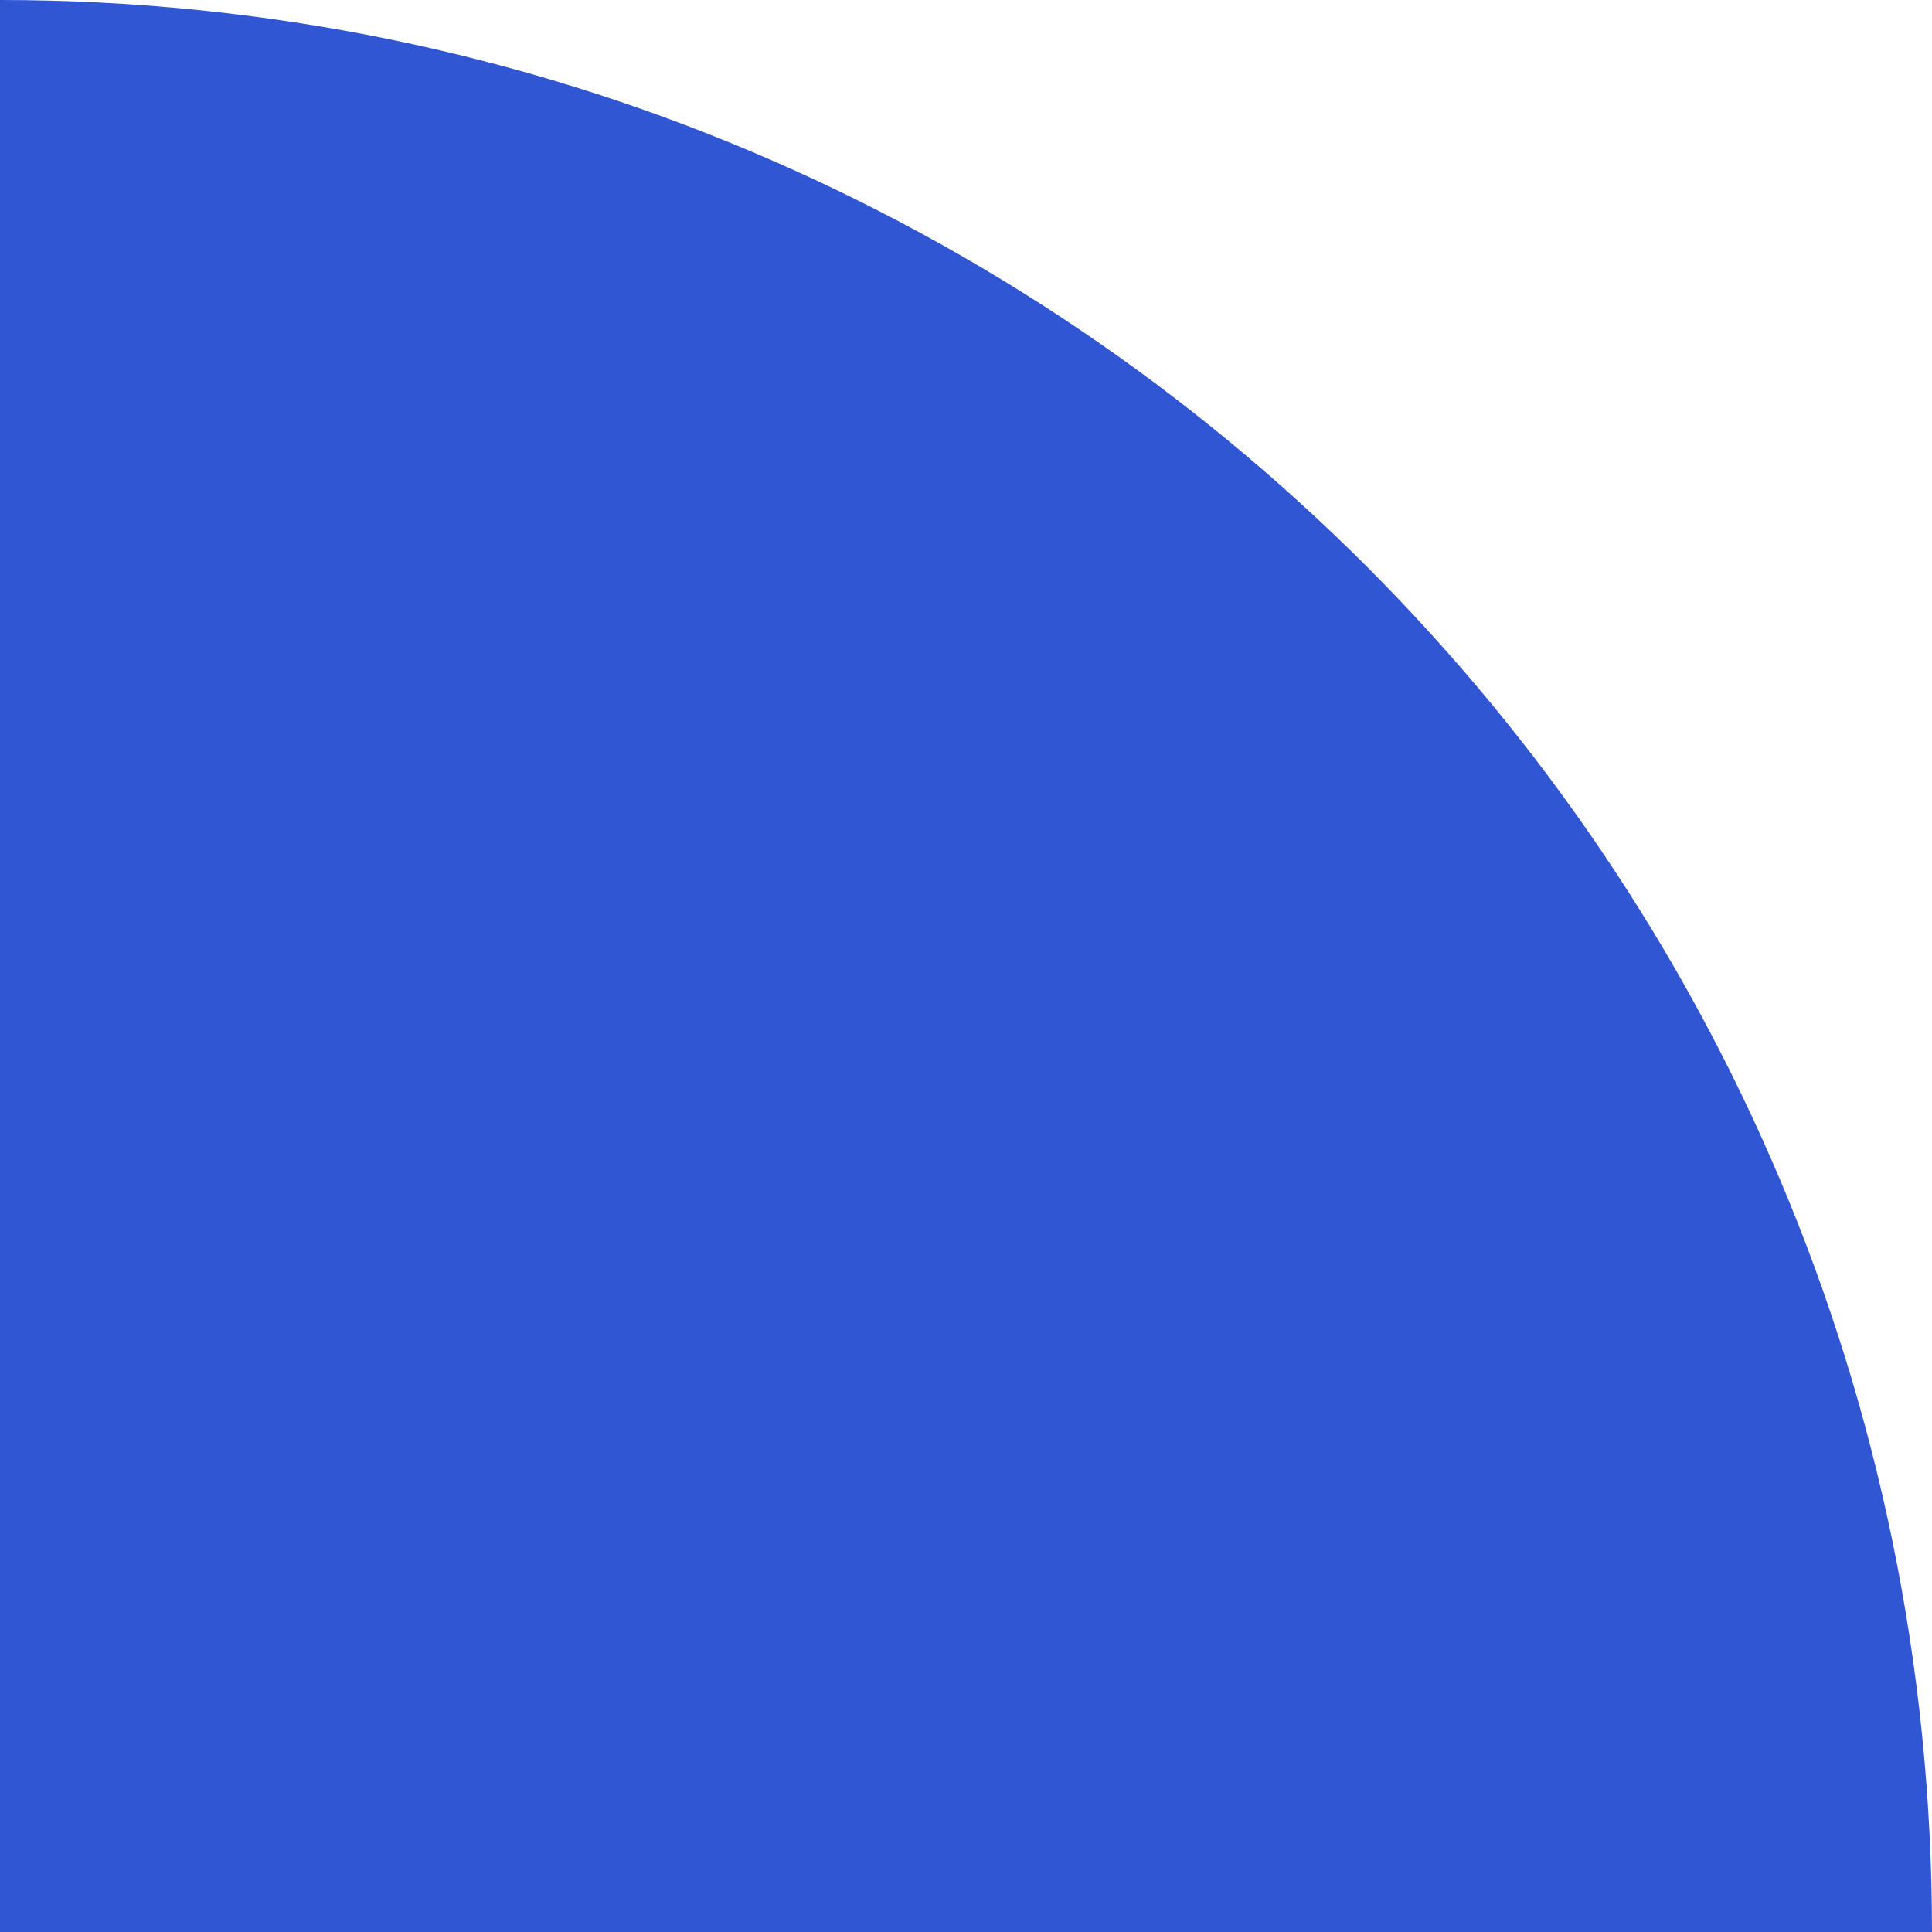
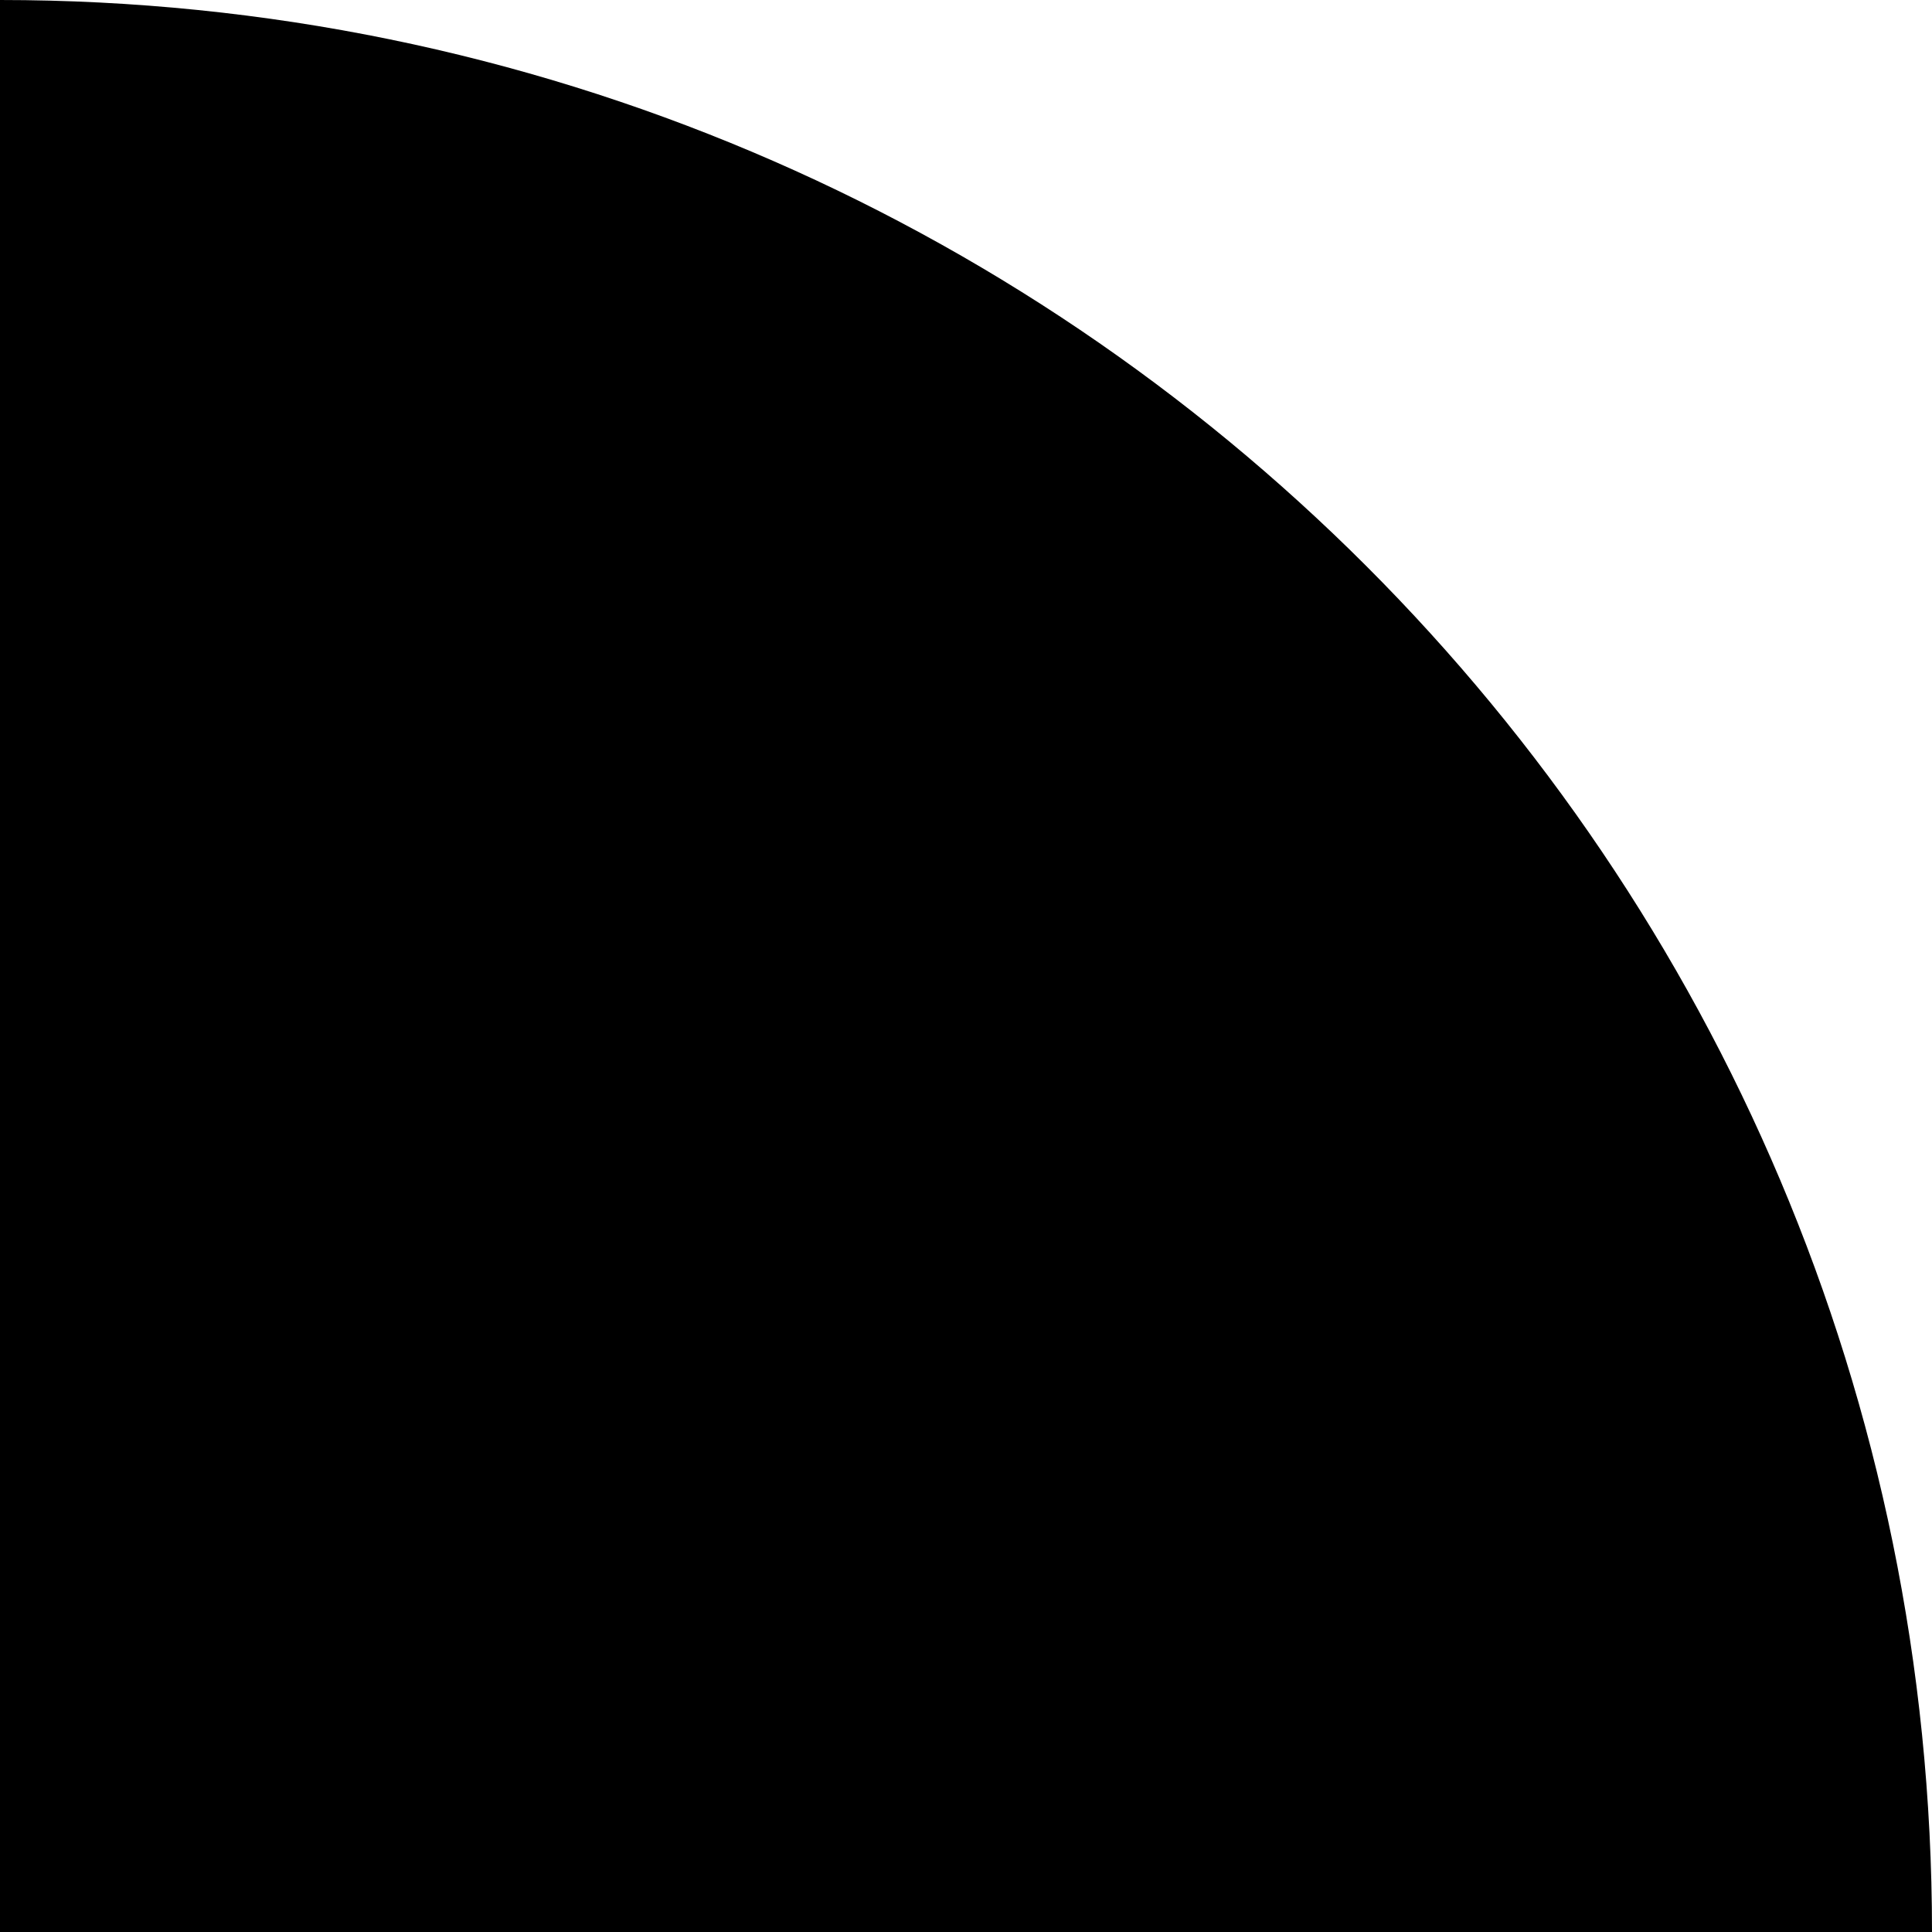
- <svg xmlns="http://www.w3.org/2000/svg" width="100" height="100" viewBox="0 0 100 100" fill="none">
-   <path fill-rule="evenodd" clip-rule="evenodd" d="M0 100C0 44.772 0 0 0 0C55.228 0 100 44.772 100 100C100 100 100 100 0 100Z" fill="#3056D3" />
+ <svg xmlns="http://www.w3.org/2000/svg" xmlns:xlink="http://www.w3.org/1999/xlink" version="1.1" id="Layer_1" x="0px" y="0px" viewBox="0 0 1080 1080" style="enable-background:new 0 0 1080 1080;" xml:space="preserve">
+   <style type="text/css">
+ 	.st0{clip-path:url(#SVGID_00000177468534076954418210000006523318496815610780_);}
+ </style>
+   <g>
+     <defs>
+       <rect id="SVGID_1_" width="1080" height="1080" />
+     </defs>
+     <clipPath id="SVGID_00000071557980449100706270000011581798570806297021_">
+       <use xlink:href="#SVGID_1_" style="overflow:visible;" />
+     </clipPath>
+     <circle style="clip-path:url(#SVGID_00000071557980449100706270000011581798570806297021_);" cx="0" cy="1080" r="1080" />
+   </g>
</svg>
